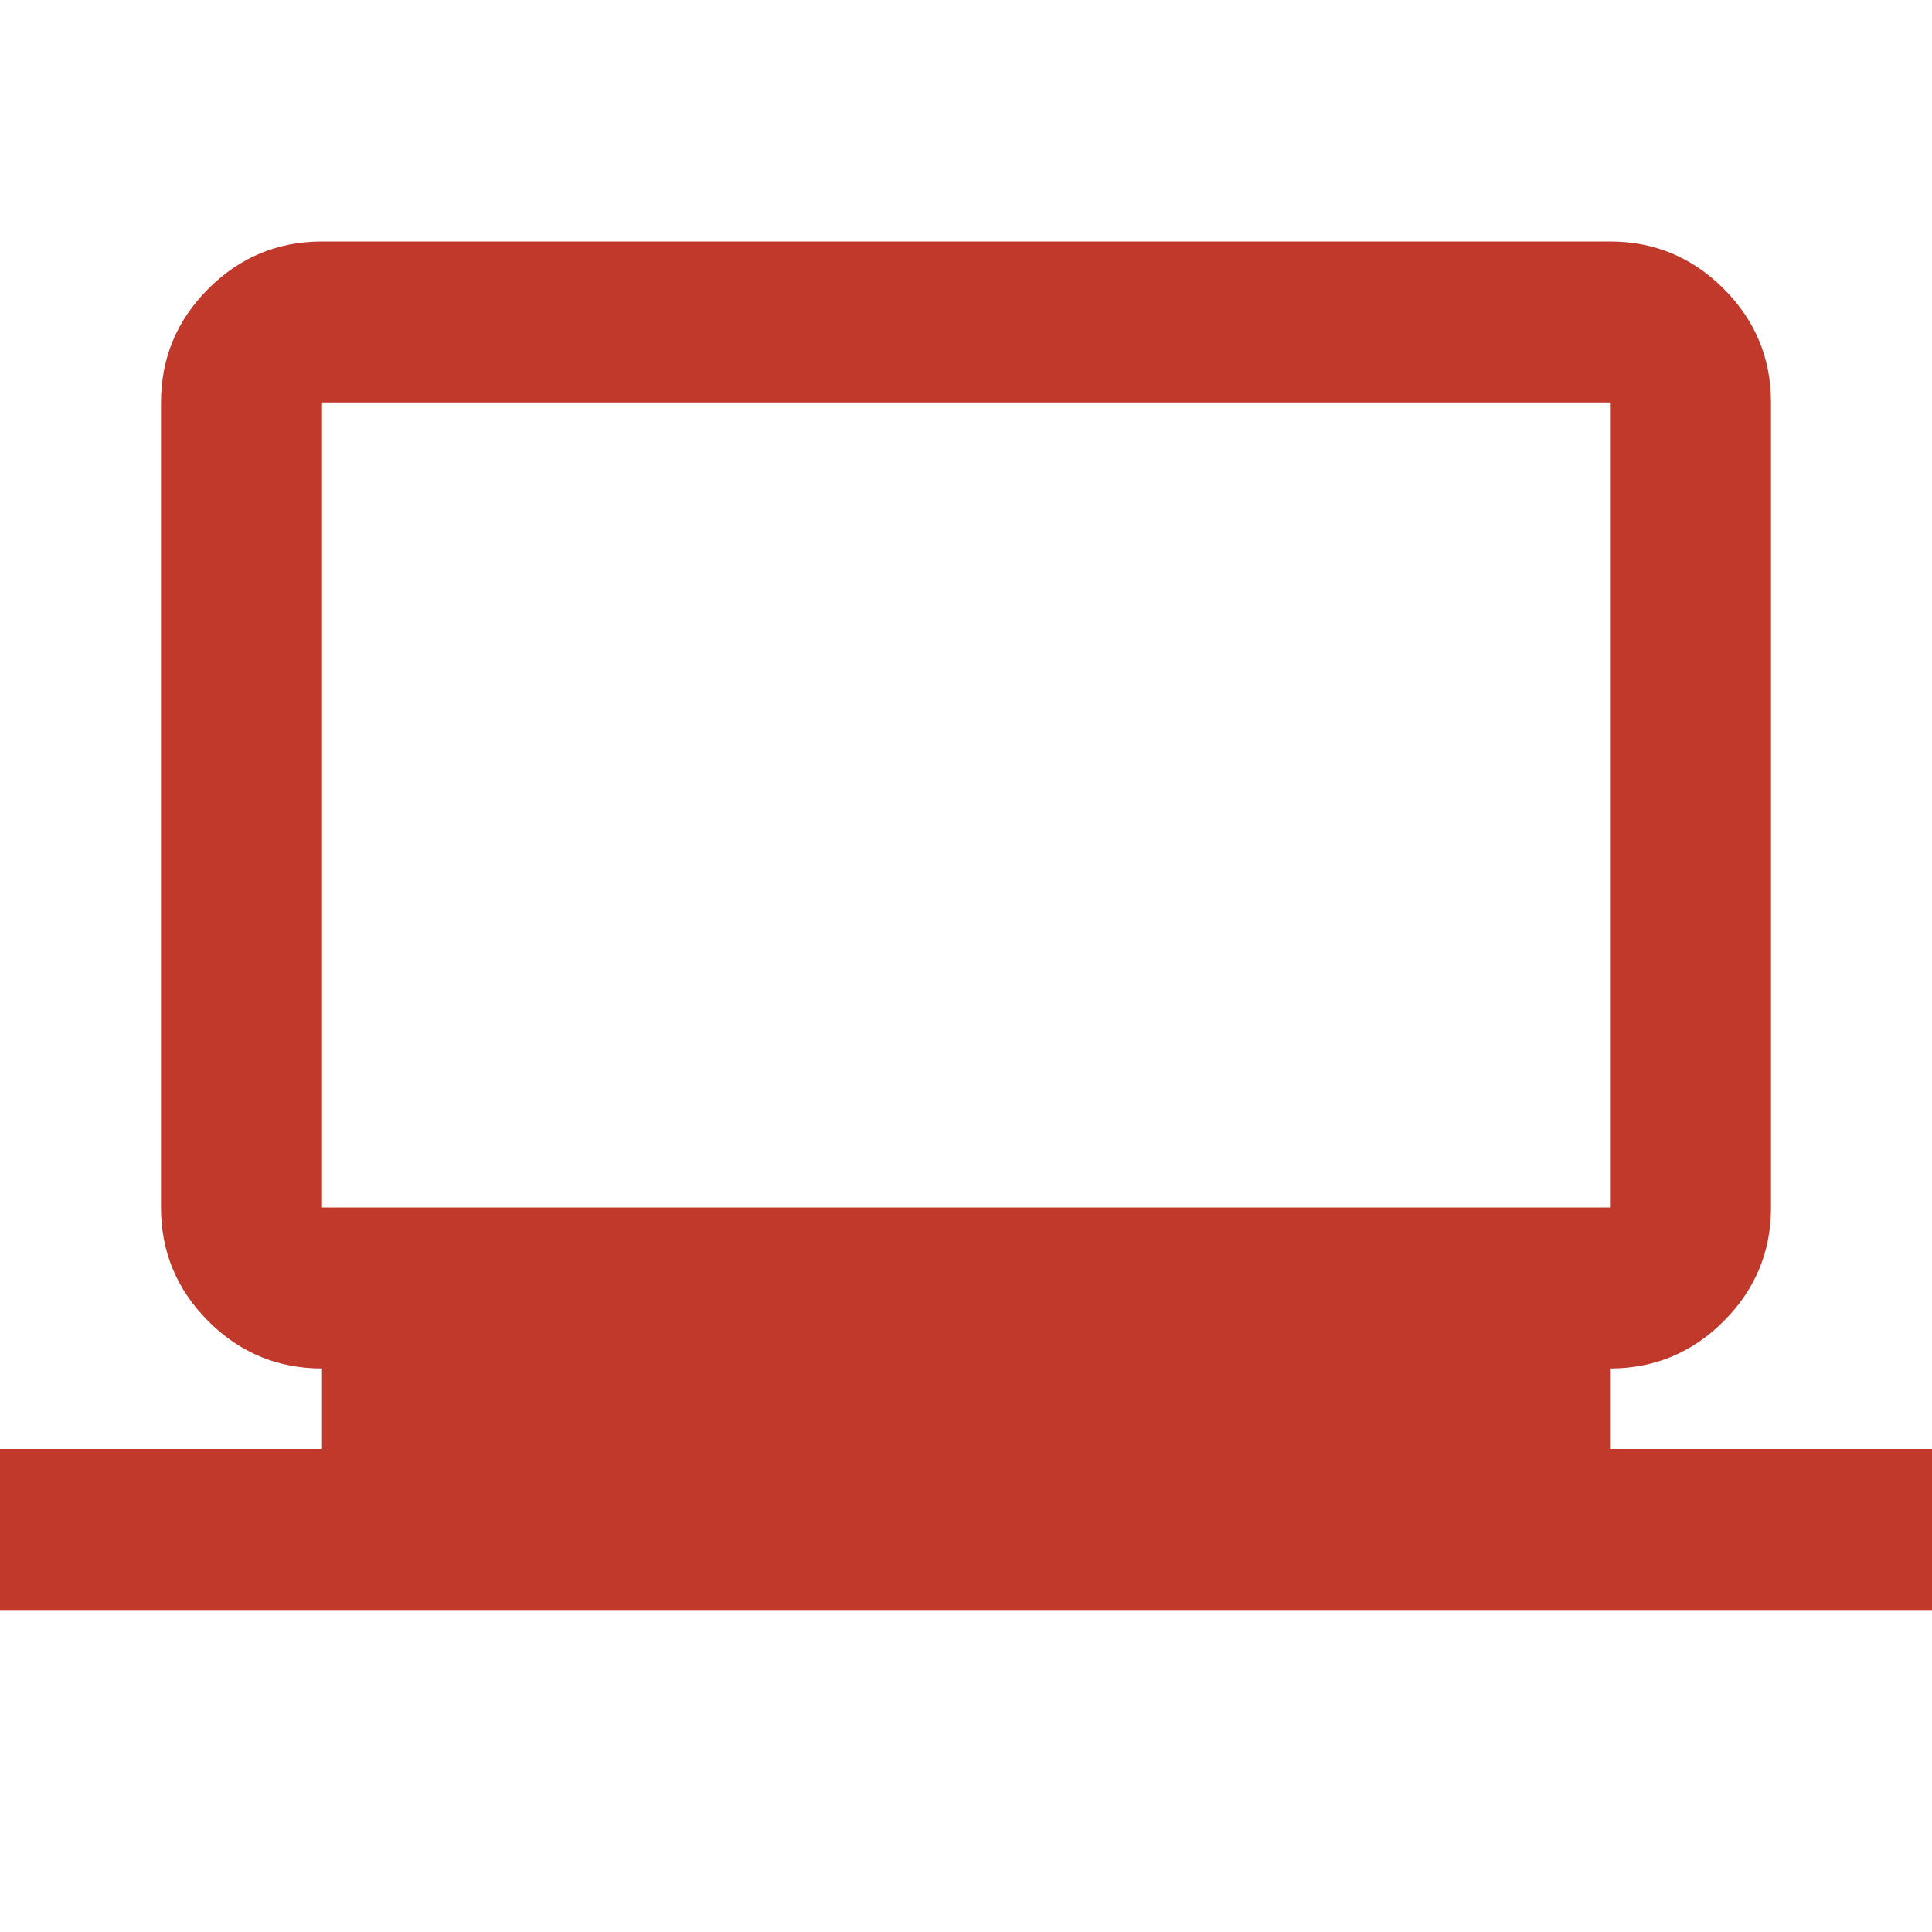
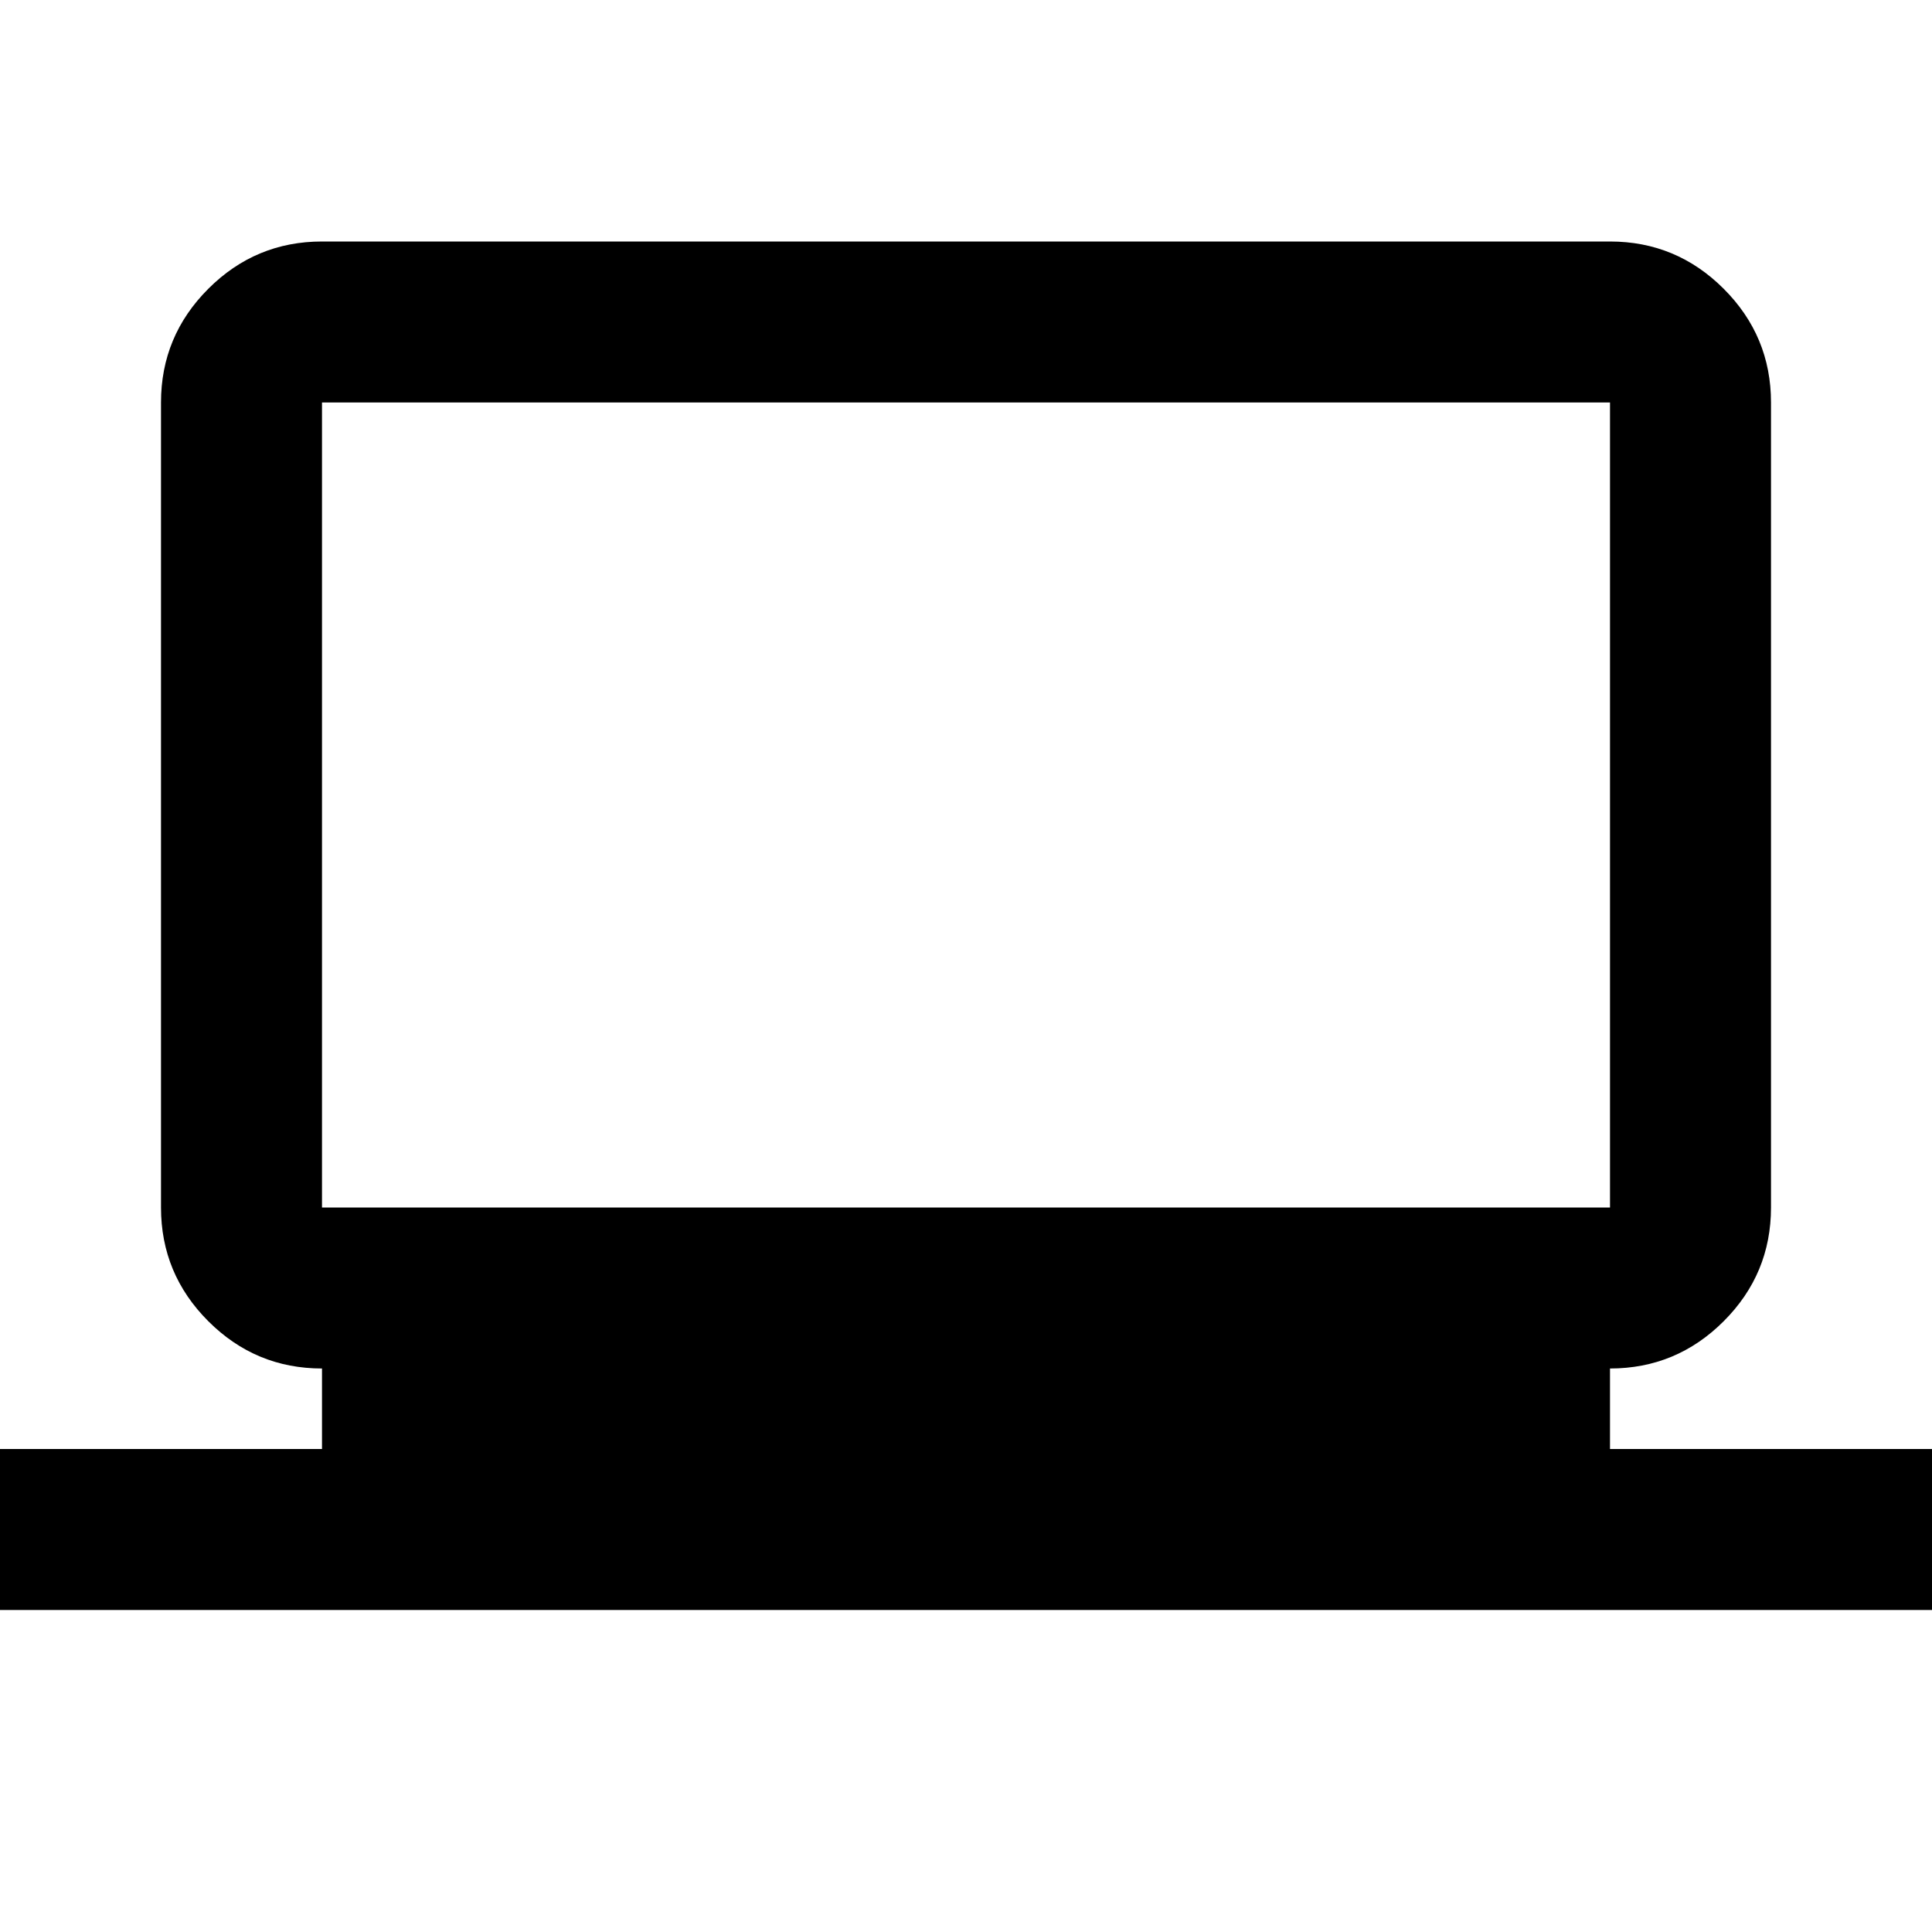
- <svg xmlns="http://www.w3.org/2000/svg" height="24px" viewBox="0 -960 960 960" width="24px" fill="#C0392B">
+ <svg xmlns="http://www.w3.org/2000/svg" height="24px" viewBox="0 -960 960 960" width="24px" fill="#000000">
  <path d="M0-160v-80h160v-40q-33 0-56.5-23.5T80-360v-400q0-33 23.5-56.5T160-840h640q33 0 56.5 23.5T880-760v400q0 33-23.5 56.5T800-280v40h160v80H0Zm160-200h640v-400H160v400Zm0 0v-400 400Z" />
</svg>
